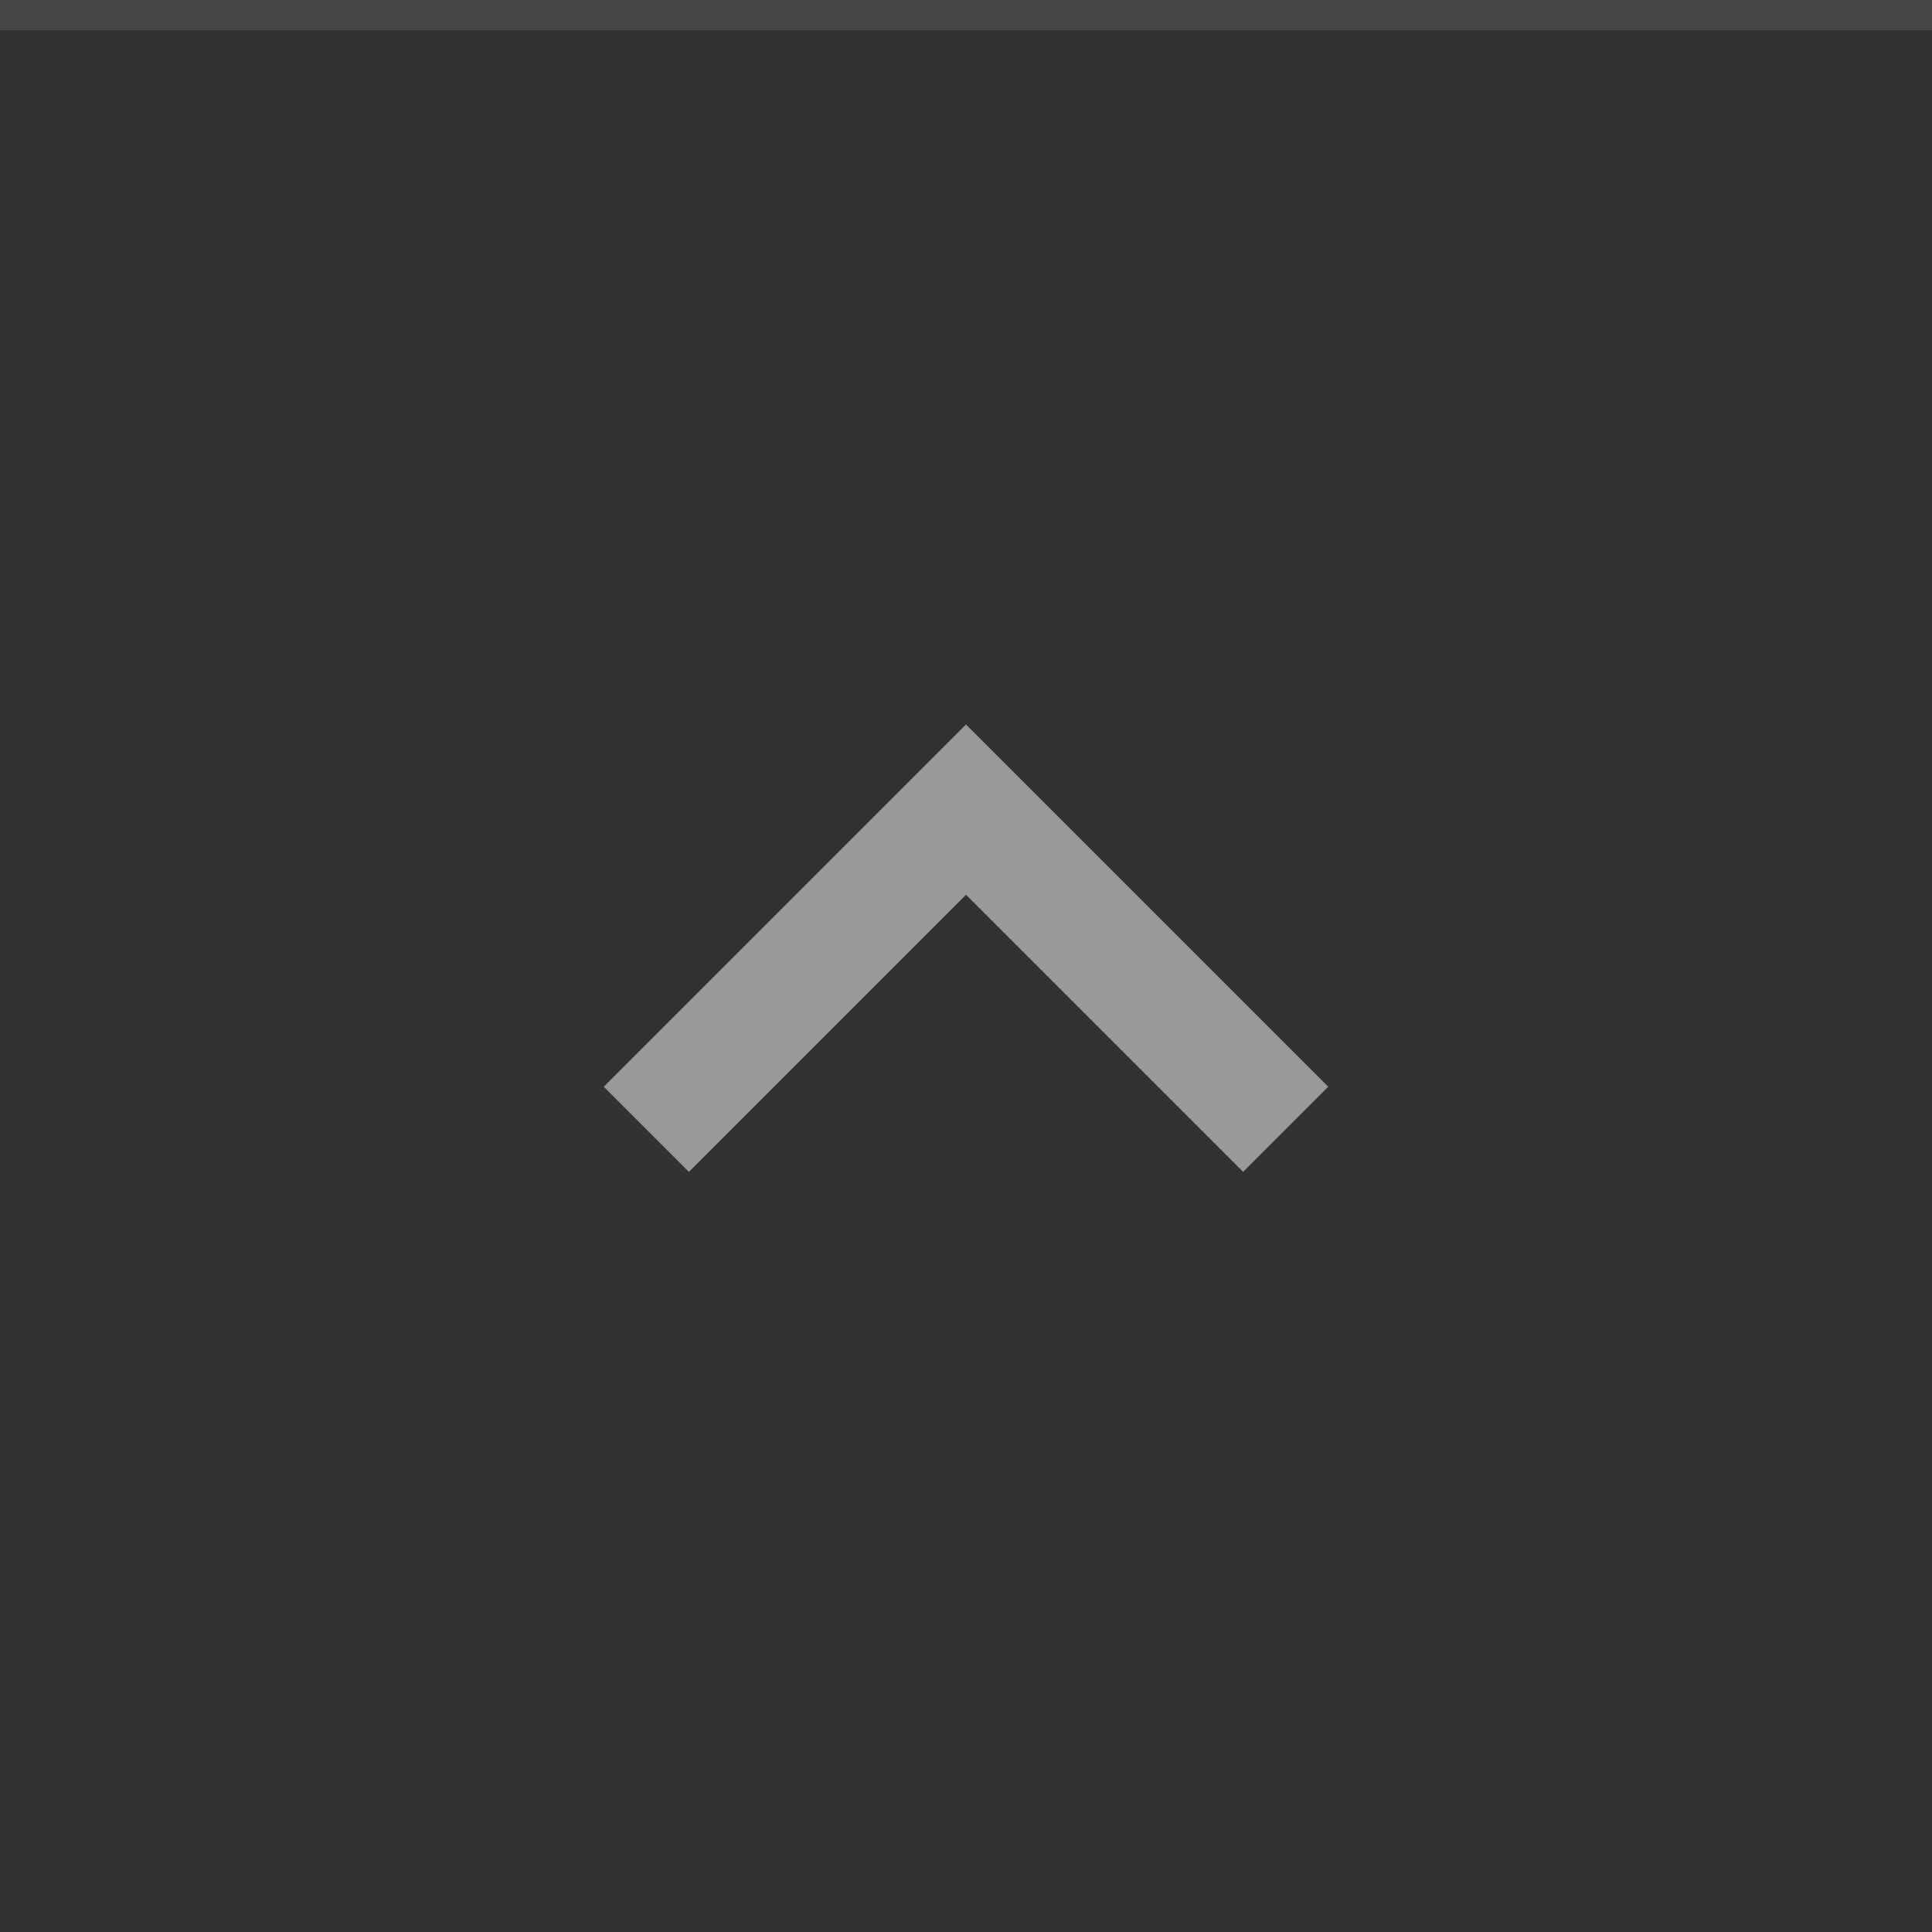
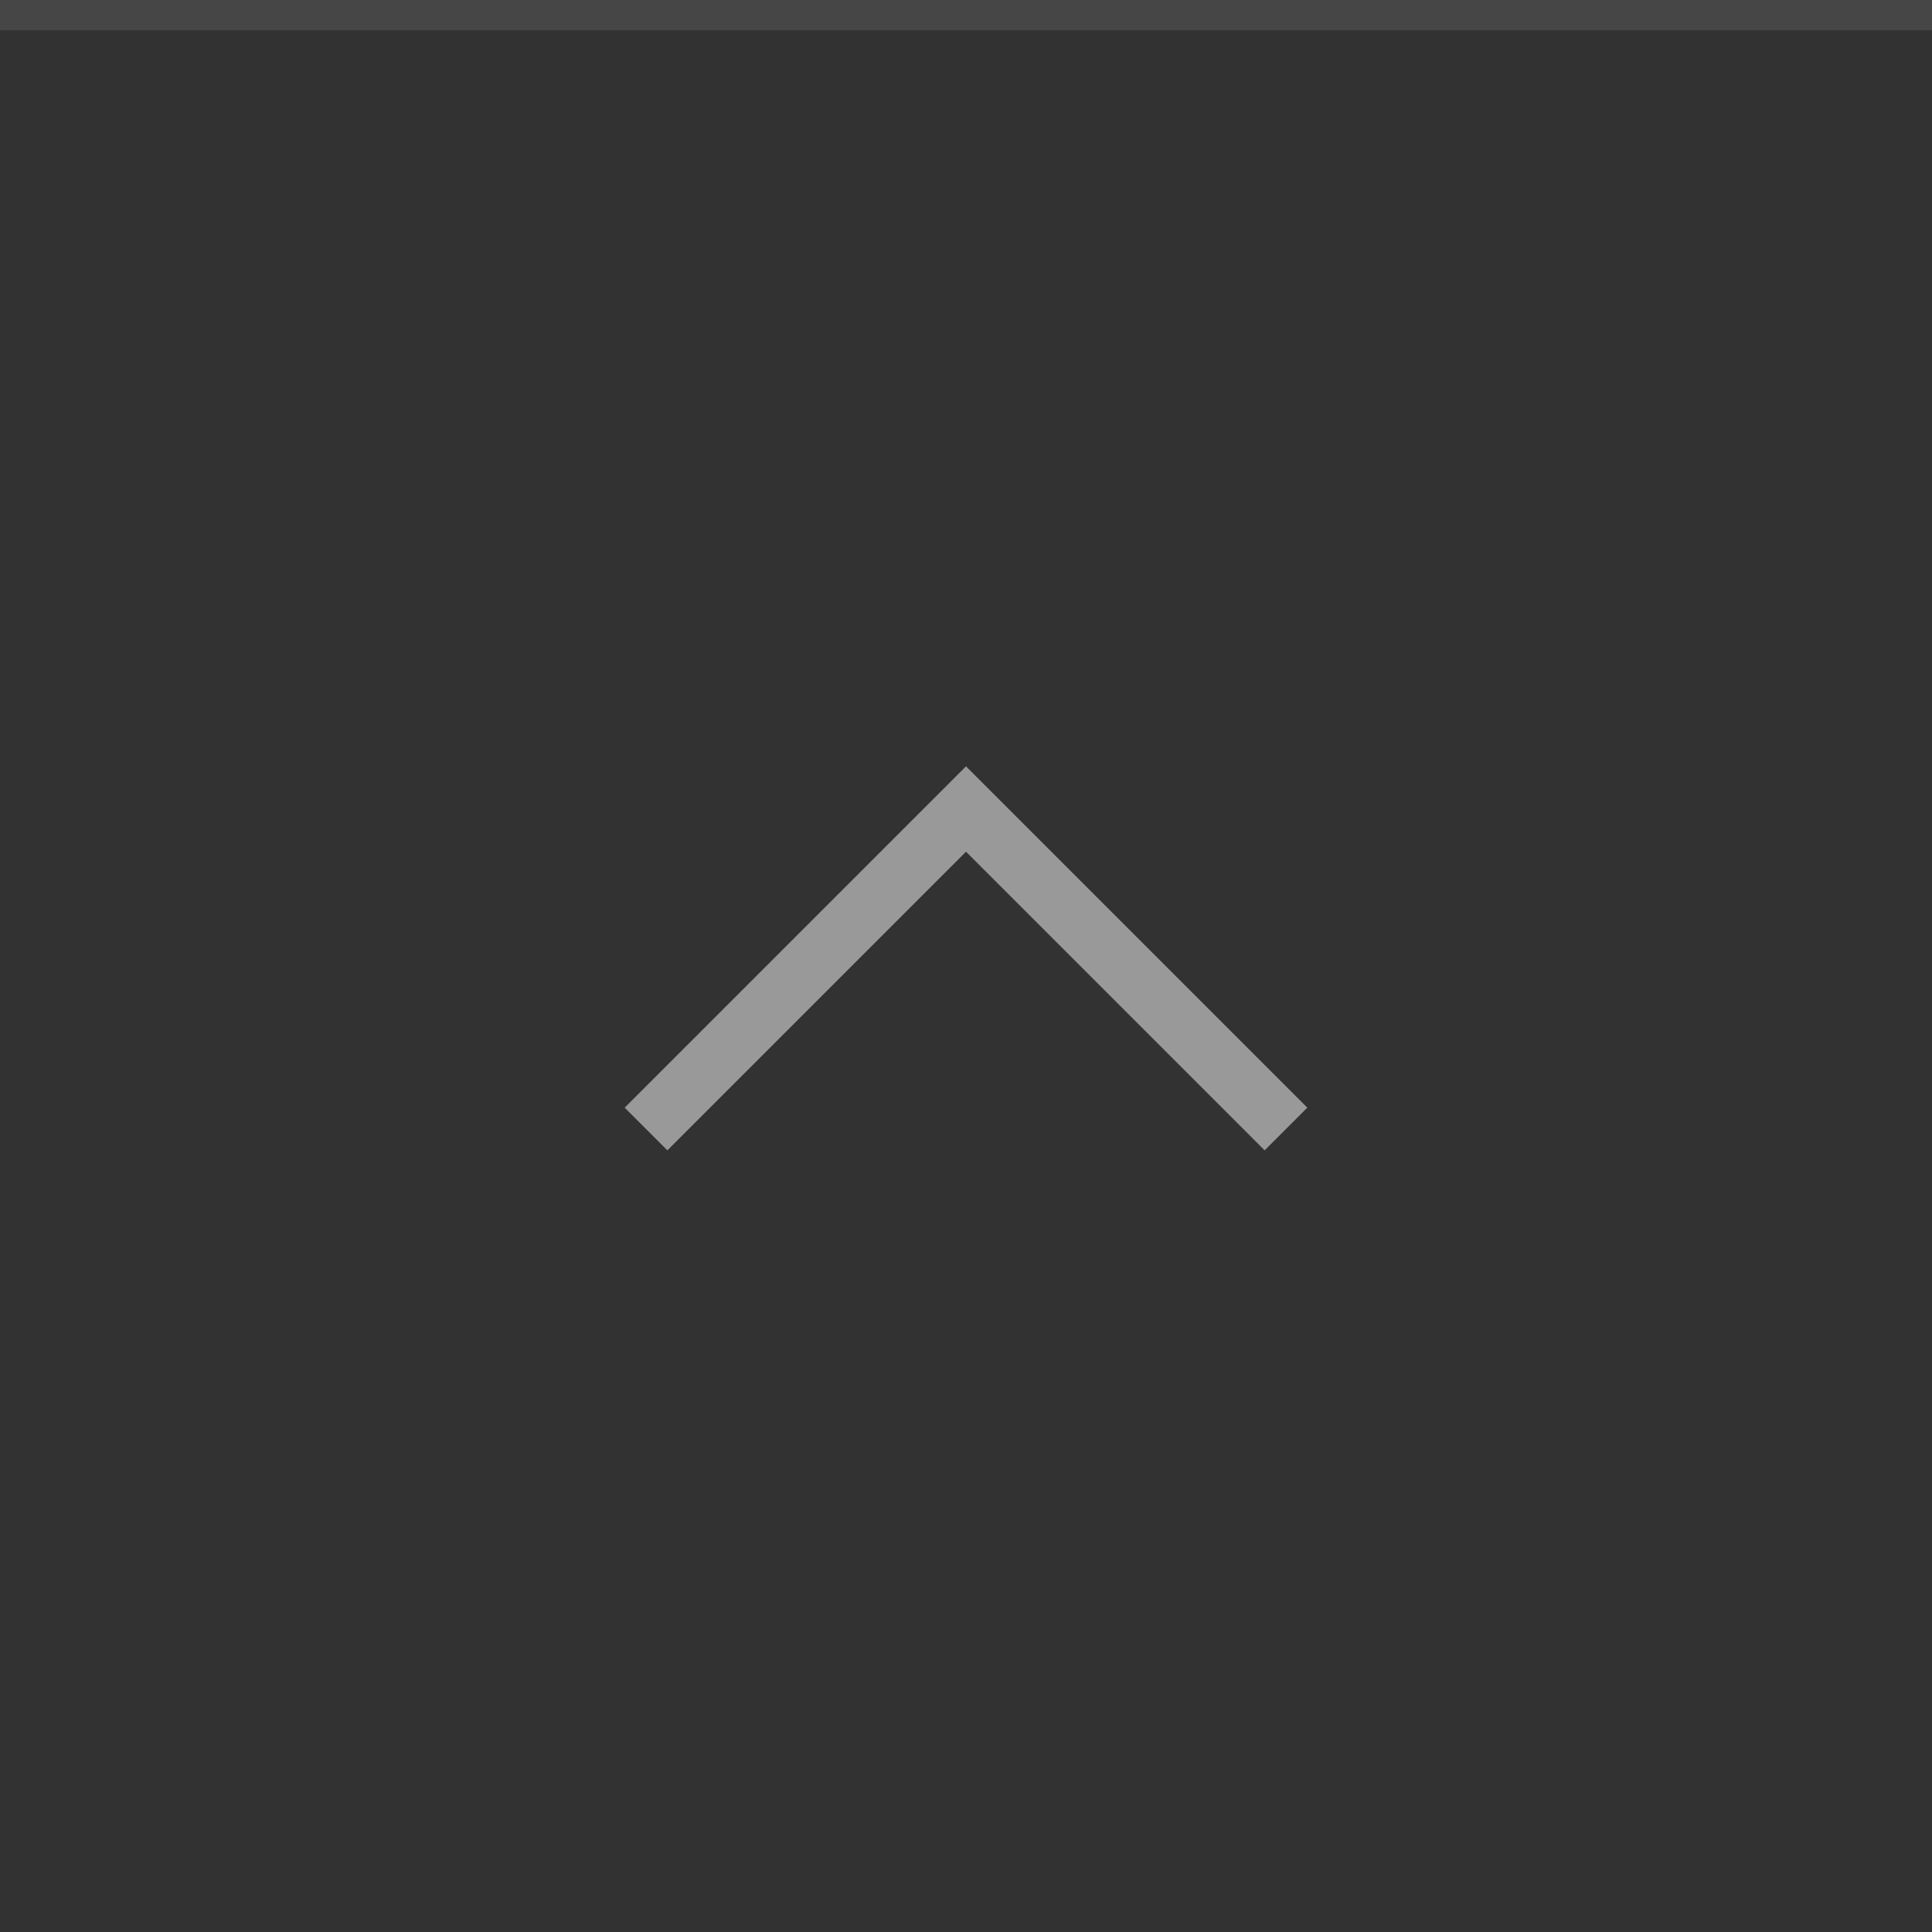
<svg xmlns="http://www.w3.org/2000/svg" width="64" height="64" viewBox="0 0 64 64">
  <rect width="64" height="64" fill="#323232" />
  <rect width="64" height="1" fill="#FFFFFF" fill-opacity="0.1" />
  <g transform="scale(2)" fill="#FFFFFF" opacity="0.5">
    <circle cx="16" cy="16" r="12" opacity="0" />
-     <path d="m10 18 1.41 1.41 4.59-4.59 4.59 4.59 1.41-1.41-6-6z" />
+     <path d="M10.7 18.7 16 13.4l5.3 5.3" fill="none" stroke="#FFFFFF" stroke-width="1" />
  </g>
</svg>
